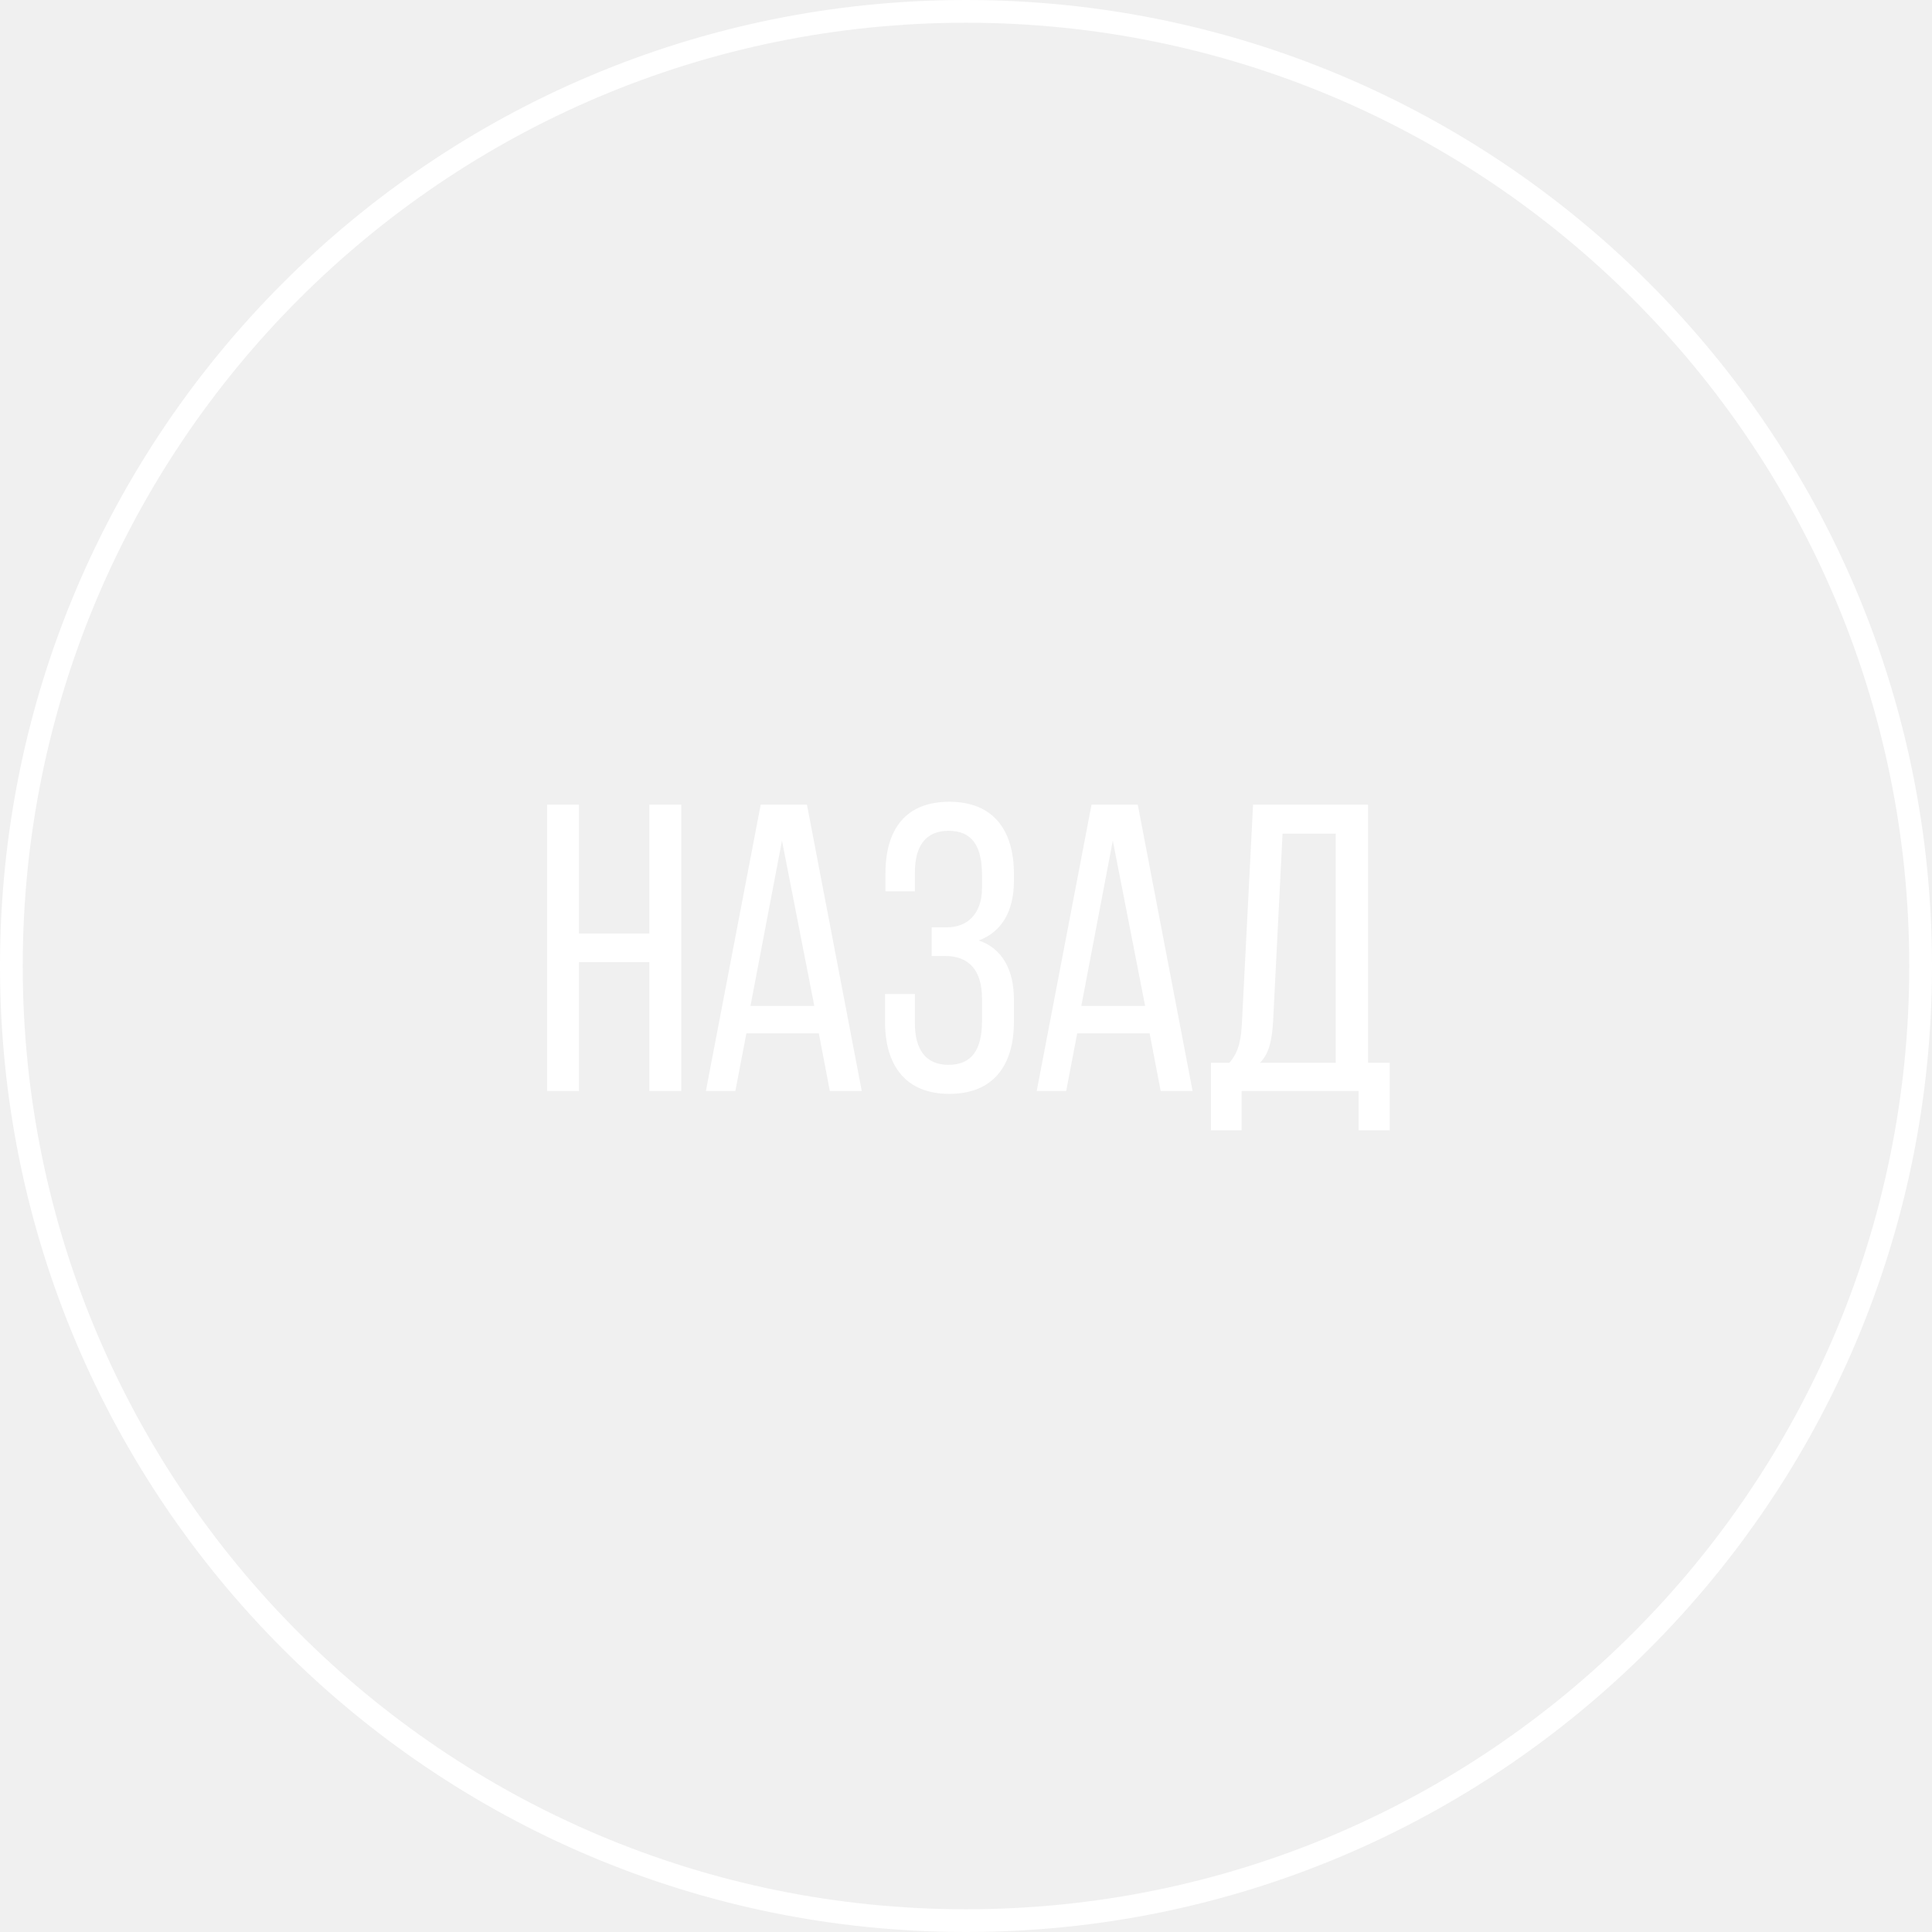
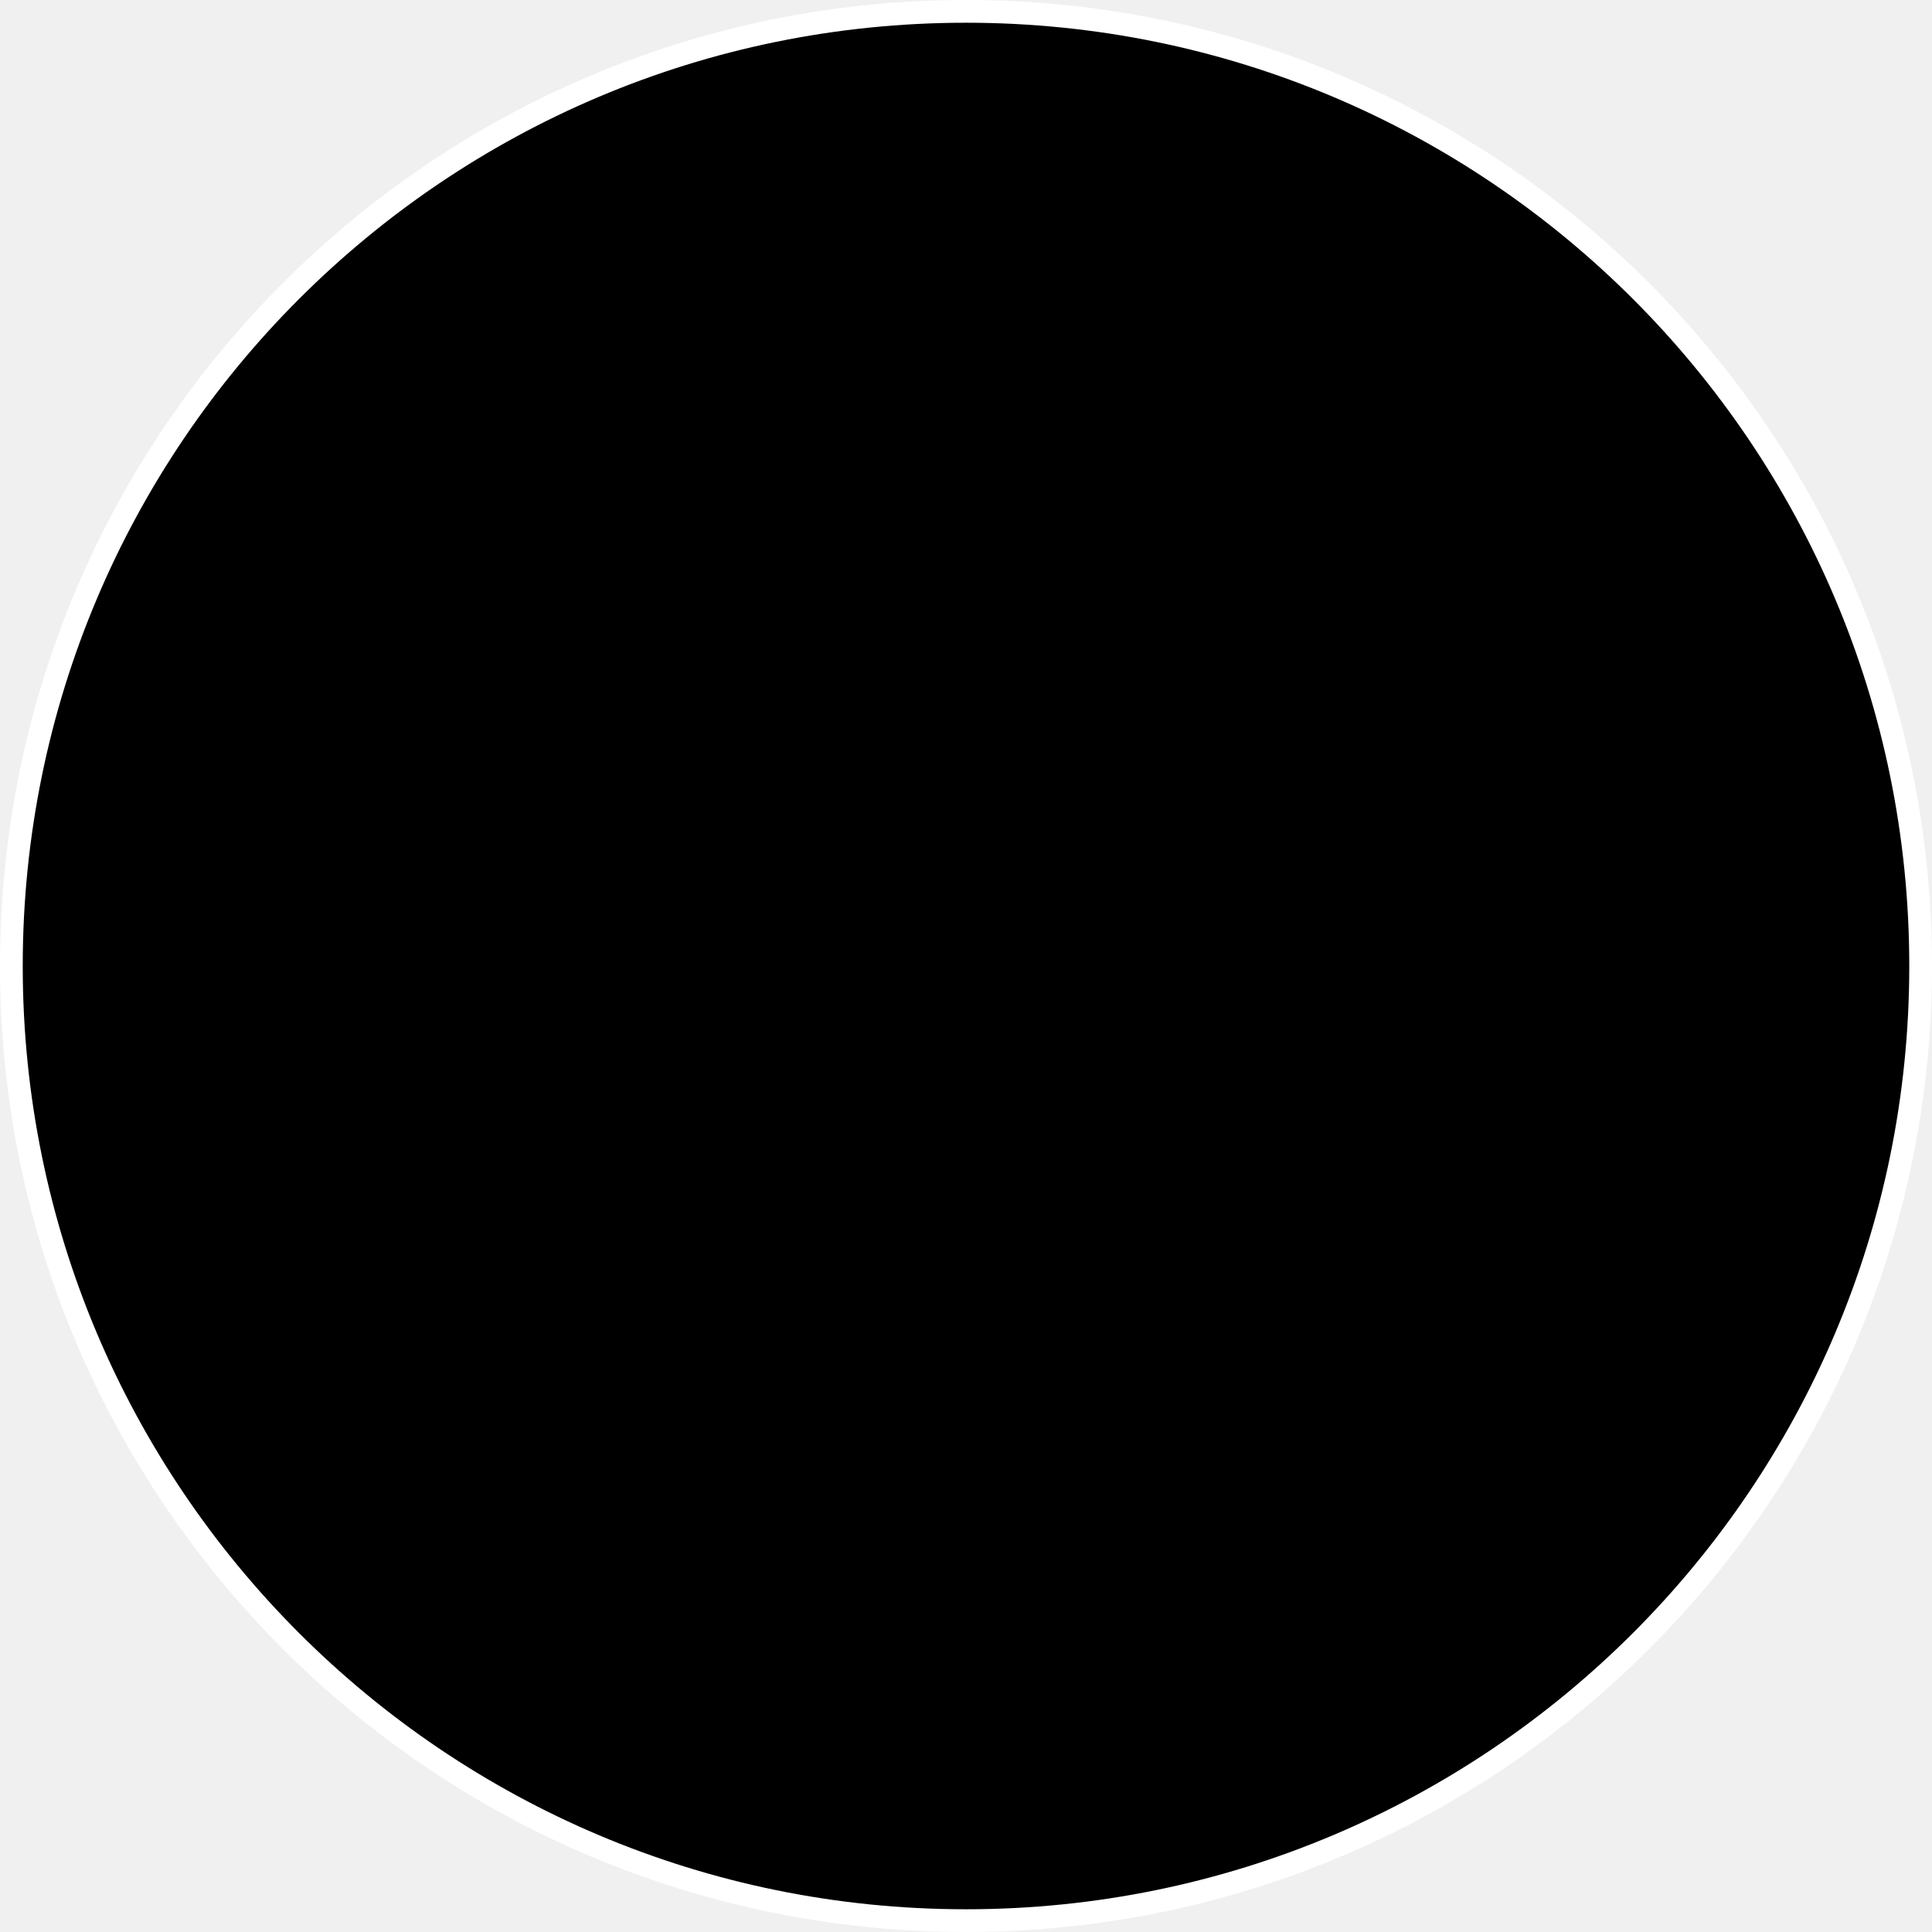
- <svg xmlns="http://www.w3.org/2000/svg" width="85" height="85" fill="none">
+ <svg xmlns="http://www.w3.org/2000/svg" width="85" height="85">
  <circle cx="42.5" cy="42.5" r="42" stroke="#fff" />
-   <path d="M28.569 42.33V48h1.404V35.4h-1.404v5.67h-3.096V35.4h-1.404V48h1.404v-5.67h3.096zm7.455 3.132L36.51 48h1.404l-2.412-12.6h-2.034L31.056 48h1.296l.486-2.538h3.186zm-1.62-8.478l1.422 7.272h-2.808l1.386-7.272zm7.36-1.71c-1.926 0-2.808 1.224-2.808 3.15v.792h1.296v-.846c0-1.134.468-1.818 1.476-1.818 1.026 0 1.476.648 1.476 1.944v.576c0 1.098-.612 1.728-1.548 1.728h-.666v1.26h.594c1.062 0 1.62.648 1.62 1.872v.99c0 1.26-.45 1.926-1.476 1.926-1.008 0-1.476-.684-1.476-1.818v-1.296h-1.314v1.224c0 1.908.9 3.168 2.826 3.168 1.944 0 2.844-1.26 2.844-3.168v-.99c0-1.26-.486-2.232-1.548-2.592 1.026-.378 1.548-1.314 1.548-2.61v-.324c0-1.908-.9-3.168-2.844-3.168zm8.815 10.188L51.065 48h1.404l-2.412-12.6h-2.034L45.611 48h1.296l.486-2.538h3.186zm-1.62-8.478l1.422 7.272h-2.808l1.386-7.272zm12.184 12.744v-2.97h-.954V35.4H55.13l-.486 9.522c-.036.774-.126 1.35-.558 1.836h-.81v2.97h1.35V48h5.148v1.728h1.368zm-4.716-13.05h2.34v10.08h-3.33c.396-.414.522-.954.576-1.854l.414-8.226z" fill="#fff" />
+   <path d="M28.569 42.33V48h1.404V35.4h-1.404v5.67h-3.096V35.4h-1.404V48h1.404v-5.67h3.096zm7.455 3.132L36.51 48h1.404l-2.412-12.6h-2.034L31.056 48h1.296l.486-2.538h3.186zm-1.62-8.478l1.422 7.272h-2.808l1.386-7.272zm7.36-1.71c-1.926 0-2.808 1.224-2.808 3.15v.792h1.296v-.846c0-1.134.468-1.818 1.476-1.818 1.026 0 1.476.648 1.476 1.944v.576c0 1.098-.612 1.728-1.548 1.728h-.666v1.26h.594c1.062 0 1.62.648 1.62 1.872v.99c0 1.26-.45 1.926-1.476 1.926-1.008 0-1.476-.684-1.476-1.818v-1.296h-1.314v1.224c0 1.908.9 3.168 2.826 3.168 1.944 0 2.844-1.26 2.844-3.168v-.99c0-1.26-.486-2.232-1.548-2.592 1.026-.378 1.548-1.314 1.548-2.61v-.324c0-1.908-.9-3.168-2.844-3.168zm8.815 10.188L51.065 48h1.404l-2.412-12.6h-2.034L45.611 48h1.296l.486-2.538h3.186zm-1.62-8.478l1.422 7.272h-2.808l1.386-7.272zm12.184 12.744v-2.97h-.954V35.4H55.13l-.486 9.522c-.036.774-.126 1.35-.558 1.836h-.81v2.97h1.35V48h5.148v1.728h1.368zm-4.716-13.05h2.34v10.08h-3.33c.396-.414.522-.954.576-1.854l.414-8.226z" />
</svg>
